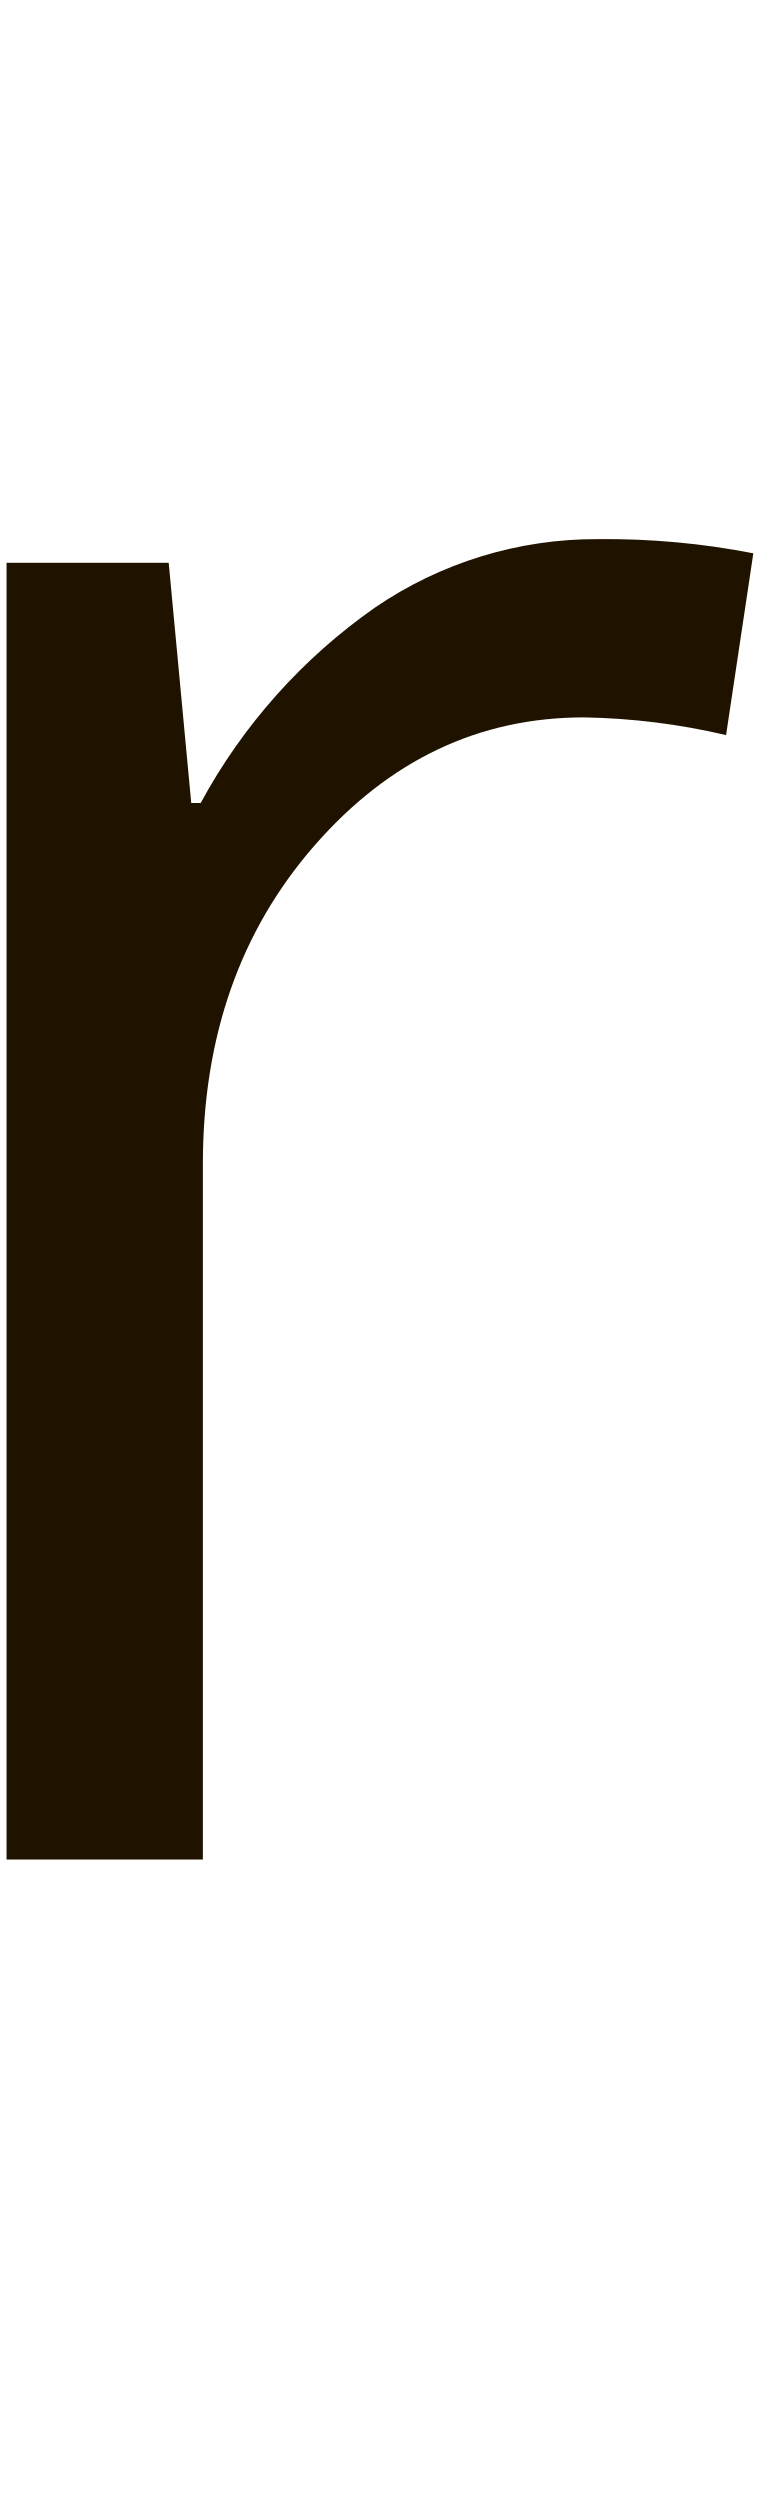
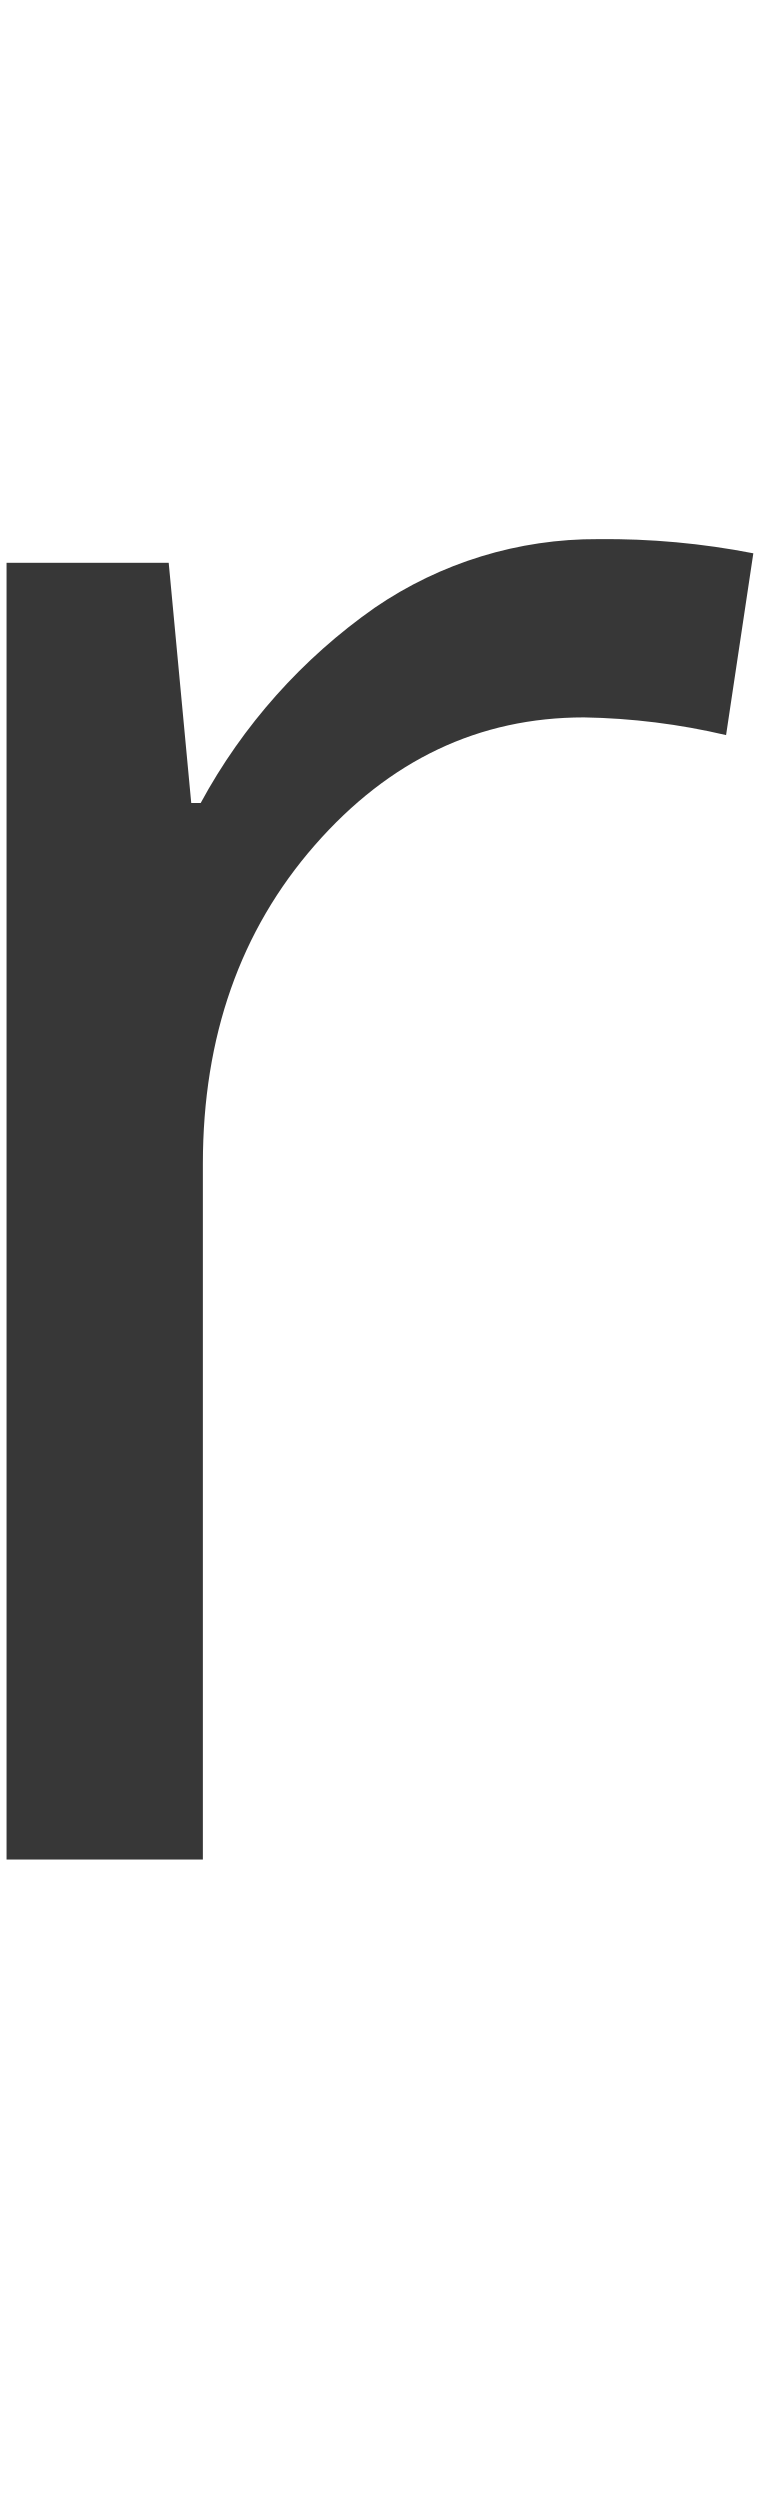
<svg xmlns="http://www.w3.org/2000/svg" width="37px" height="121px" viewBox="0 0 37 121" version="1.1">
  <defs />
  <g id="Page-1" stroke="none" stroke-width="1" fill="none" fill-rule="evenodd">
-     <g id="1597x987" transform="translate(-924, -343)" fill-rule="nonzero" fill="#1F1300">
+     <g id="1597x987" transform="translate(-924, -343)" fill-rule="nonzero" fill="#373737">
      <g id="Zorns" transform="translate(793, 349)">
        <g id="r" transform="translate(131, 20)">
          <g id="Layer_1">
            <path d="M28.959,0.094 C31.477,0.068 33.99,0.298 36.461,0.78 L35.142,9.579 C32.887,9.048 30.583,8.761 28.267,8.722 C23.183,8.722 18.839,10.785 15.233,14.911 C11.628,19.036 9.823,24.173 9.819,30.32 L9.819,64.001 L0.317,64.001 L0.317,1.238 L8.165,1.238 L9.256,12.864 L9.714,12.864 C11.75,9.103 14.634,5.868 18.137,3.414 C21.322,1.231 25.098,0.073 28.959,0.094 L28.959,0.094 Z" id="Shape" />
          </g>
        </g>
      </g>
    </g>
    <g id="Artboard" />
  </g>
</svg>
